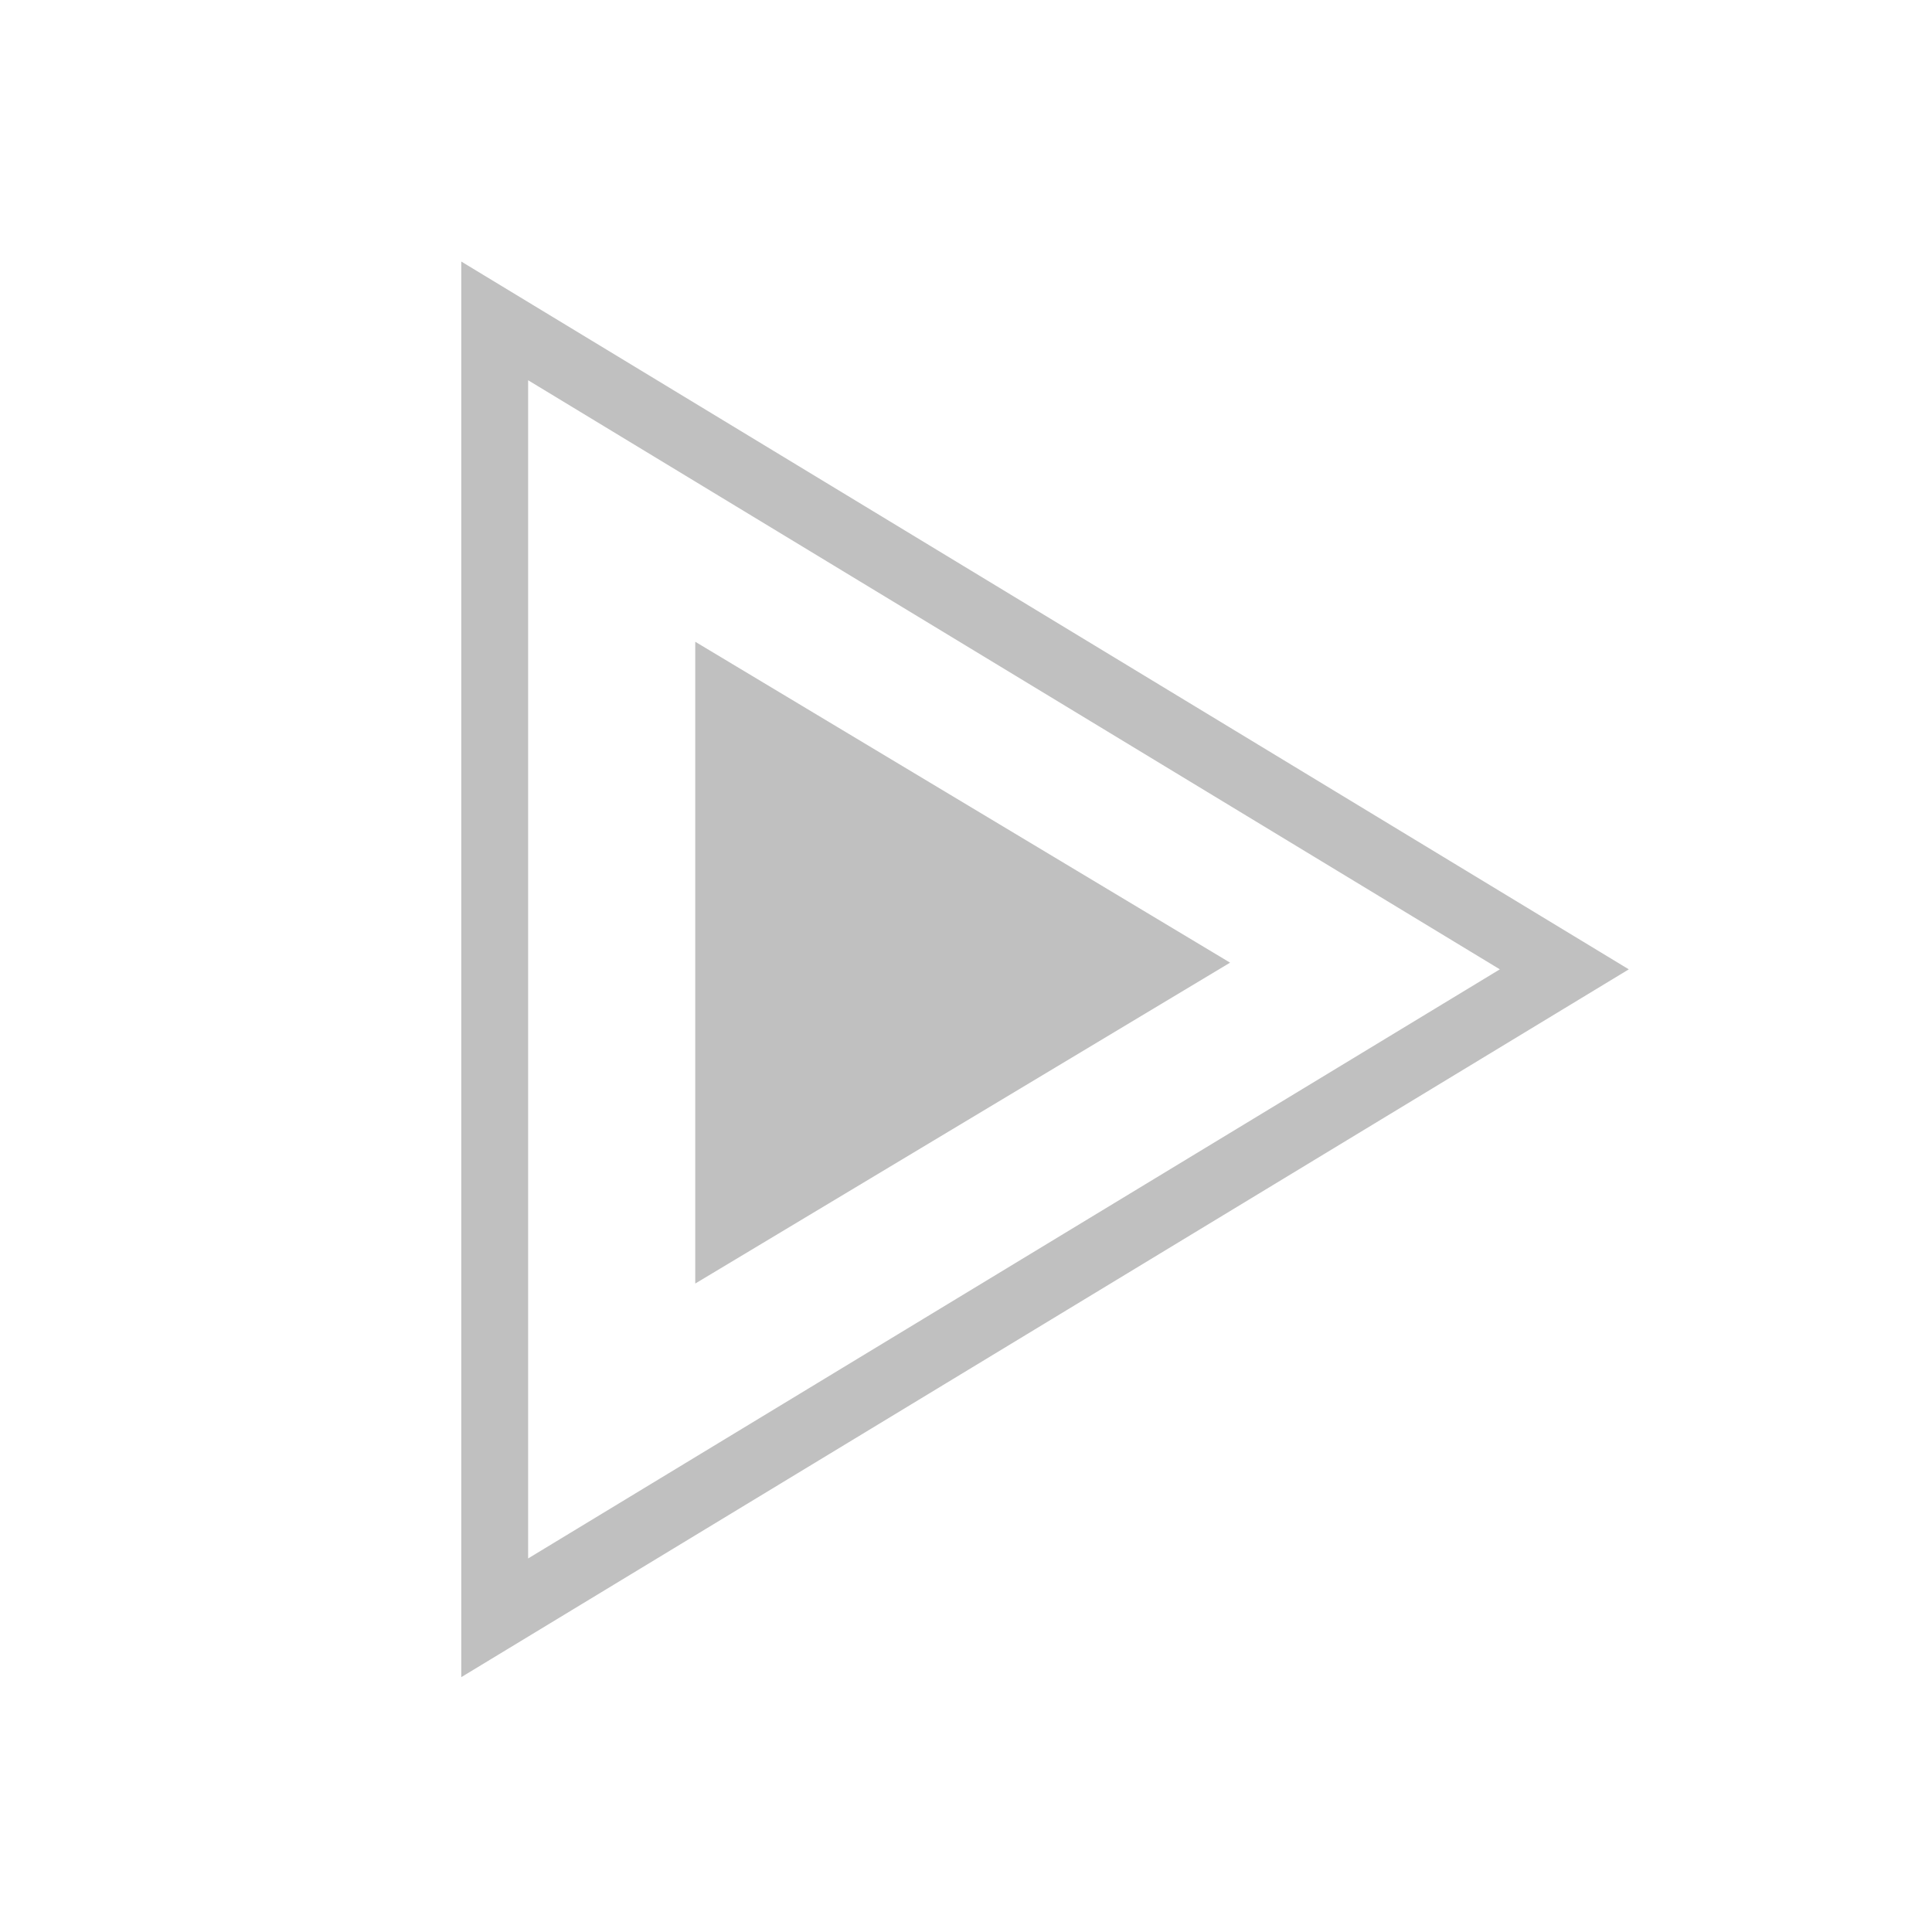
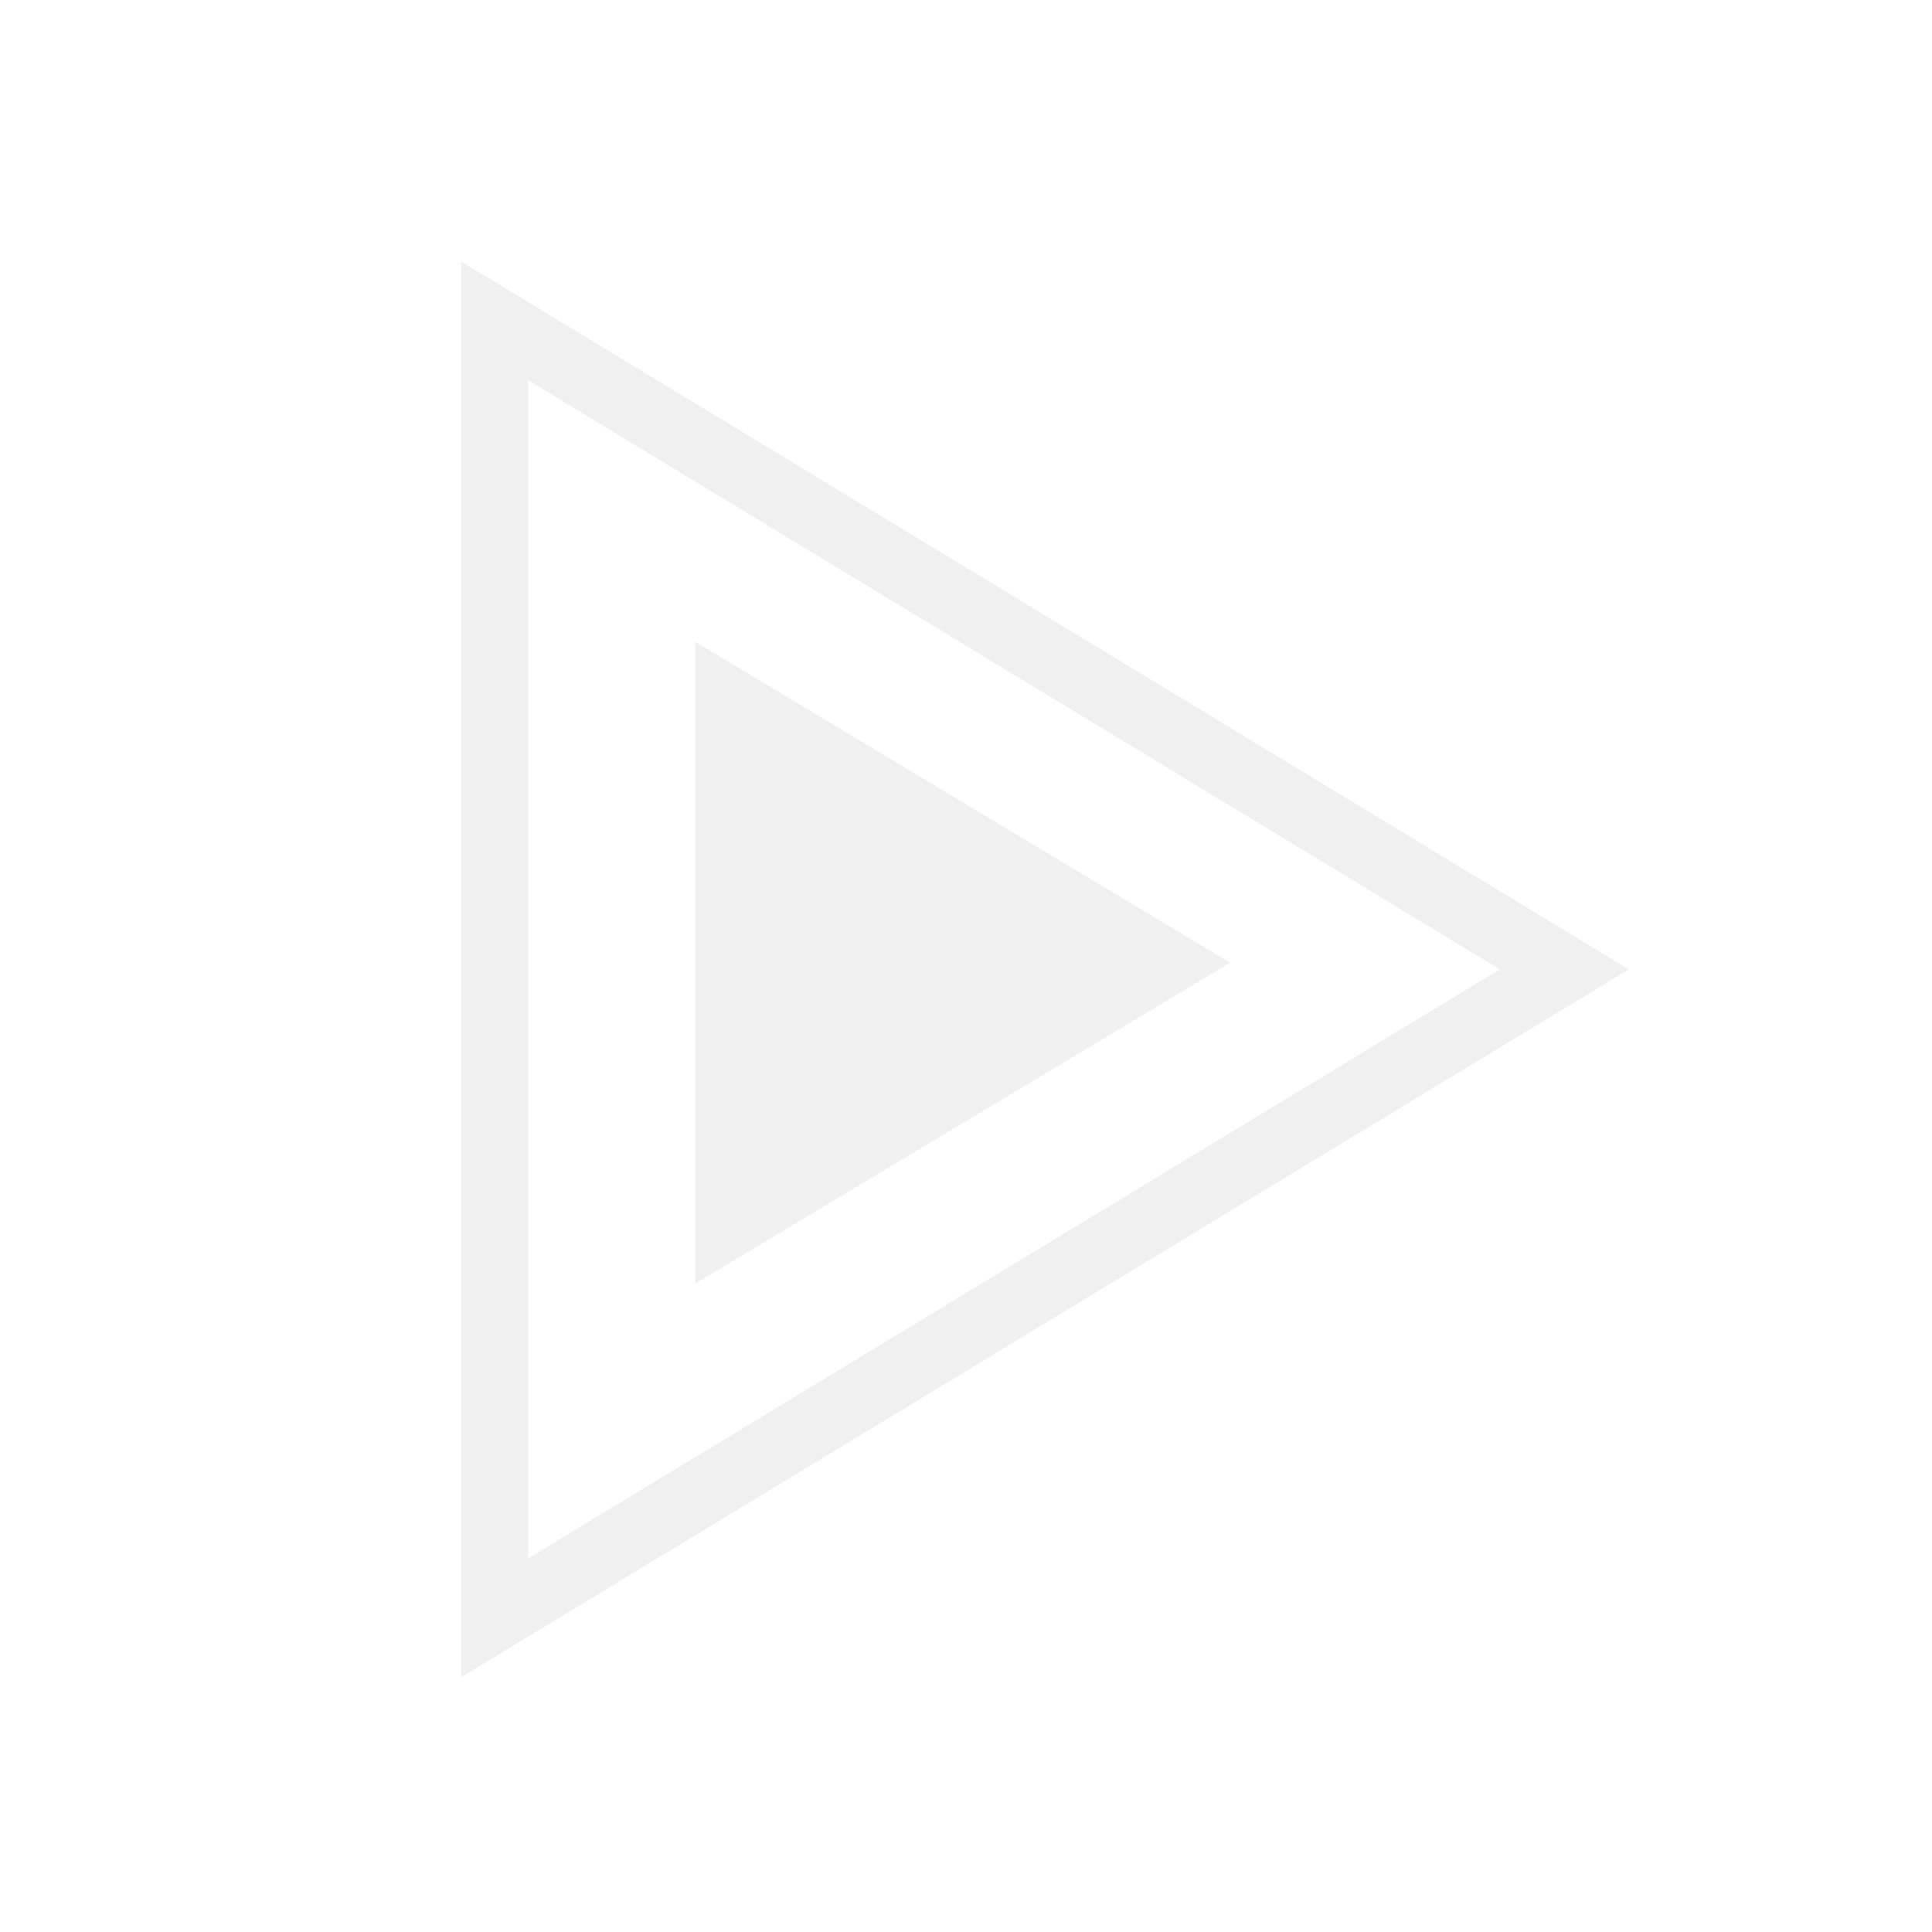
<svg xmlns="http://www.w3.org/2000/svg" version="1.1" id="Calque_1" x="0px" y="0px" viewBox="0 0 28.9 28.9" style="enable-background:new 0 0 28.9 28.9;" xml:space="preserve">
  <style type="text/css">
	.st0{display:none;fill:#3D3D3D;}
	.st1{display:none;fill:#000100;}
- 	.st2{fill:#C0C0C0;}
- 	.st3{fill:none;stroke:#C0C0C0;stroke-miterlimit:10;}
+ 	.st2{fill:#F0F0F0;}
+ 	.st3{fill:none;stroke:#F0F0F0;stroke-miterlimit:10;}
</style>
  <rect x="0.5" y="0.5" class="st0" width="27.9" height="27.9" />
  <path class="st1" d="M28.9,28.9H0V0h28.9V28.9z M1,27.9h26.9V1H1V27.9z" />
  <path class="st2" d="M10.4,9.6l8,4.8l-8,4.8V9.6L10.4,9.6z" />
  <path class="st3" d="M7.4,4.8l16,9.7l-16,9.7L7.4,4.8L7.4,4.8z" />
</svg>
